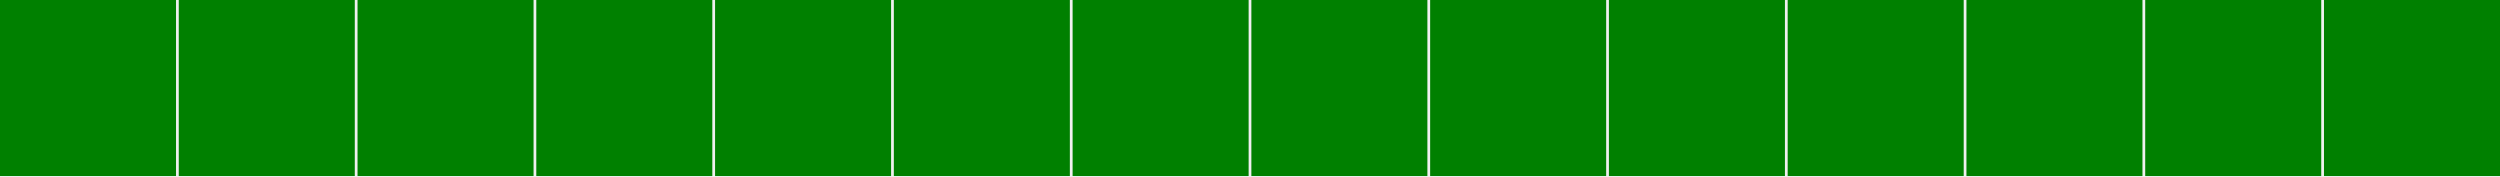
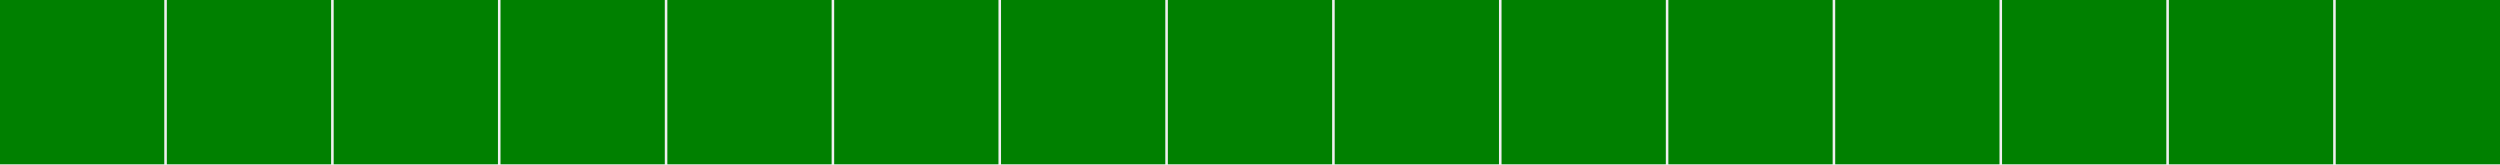
- <svg xmlns="http://www.w3.org/2000/svg" xmlns:xlink="http://www.w3.org/1999/xlink" width="909" height="64" viewBox="0 0 909 64" version="1.1" id="svg2115">
+ <svg xmlns="http://www.w3.org/2000/svg" xmlns:xlink="http://www.w3.org/1999/xlink" width="974" height="64" viewBox="0 0 974 64" version="1.1" id="svg2115">
  <defs id="defs2109">
    <linearGradient xlink:href="#linearGradient3" id="linearGradient4" x1="80" y1="1152" x2="144" y2="1152" gradientUnits="userSpaceOnUse" gradientTransform="translate(5.3776367e-5,-100.0001)" />
    <linearGradient id="linearGradient3">
      <stop style="stop-color:#000000;stop-opacity:0;" offset="0" id="stop3" />
      <stop style="stop-color:#000000;stop-opacity:0;" offset="0.859" id="stop5" />
      <stop style="stop-color:#000000;stop-opacity:1;" offset="1" id="stop4" />
    </linearGradient>
    <linearGradient xlink:href="#linearGradient3" id="linearGradient6" gradientUnits="userSpaceOnUse" gradientTransform="translate(940.0001,-1264)" x1="80" y1="1152" x2="144" y2="1152" />
    <mask maskUnits="userSpaceOnUse" id="mask7">
      <use x="0" y="0" xlink:href="#g6" id="use7" transform="translate(0,100)" />
    </mask>
-     <filter style="color-interpolation-filters:sRGB" id="filter7" x="-0.012" y="-0.012" width="1.024" height="1.024">
-       <feGaussianBlur stdDeviation="0.354" id="feGaussianBlur7" />
-     </filter>
-     <mask maskUnits="userSpaceOnUse" id="mask28">
-       <use x="0" y="0" xlink:href="#g6" id="use28" transform="translate(195,100)" style="display:inline" />
-     </mask>
-     <filter style="color-interpolation-filters:sRGB" id="filter28" x="-0.01" y="-0.014" width="1.02" height="1.027">
+     <filter style="color-interpolation-filters:sRGB" id="filter7" x="-0.024" y="-0.428" width="1.048" height="1.856">
+       <feGaussianBlur stdDeviation="0.357" id="feGaussianBlur7" />
+     </filter>
+     <filter style="color-interpolation-filters:sRGB" id="filter28" x="-0.009" y="-0.013" width="1.019" height="1.025">
      <feGaussianBlur stdDeviation="0.313" id="feGaussianBlur28" />
    </filter>
    <filter style="color-interpolation-filters:sRGB" id="filter41" x="-0.012" y="-0.012" width="1.024" height="1.024">
      <feGaussianBlur stdDeviation="0.255" id="feGaussianBlur41" />
    </filter>
    <mask maskUnits="userSpaceOnUse" id="mask41">
      <use x="0" y="0" xlink:href="#g6" id="use42" transform="matrix(0,0.9006663,-0.9006663,0,1191.306,1045.805)" style="stroke-width:1.11" />
    </mask>
    <radialGradient xlink:href="#helmet-6" id="radialGradient9820" gradientUnits="userSpaceOnUse" gradientTransform="matrix(0.5152545,0,0,0.738609,-146.1755,-119.6355)" cx="306.5" cy="32" fx="306.5" fy="32" r="21.662" spreadMethod="reflect" />
    <linearGradient id="helmet-6">
      <stop style="stop-color:#ffffff;stop-opacity:0.697;" offset="0" id="stop3774-7" />
      <stop style="stop-color:#ffffff;stop-opacity:0" offset="0.875" id="stop2332-5" />
      <stop style="stop-color:#ffffff;stop-opacity:0.7;" offset="1" id="stop3776-3" />
    </linearGradient>
    <radialGradient xlink:href="#bubble-shine" id="radialGradient9814" gradientUnits="userSpaceOnUse" gradientTransform="matrix(1.999999,0,0,2,-10.99997,-2168.724)" cx="3" cy="1036.362" fx="3" fy="1036.362" r="2.5" />
    <linearGradient id="bubble-shine">
      <stop style="stop-color:#ffffff;stop-opacity:1;" offset="0" id="stop5150-3-8-8" />
      <stop id="stop4541" offset="0.5" style="stop-color:#ffffff;stop-opacity:1" />
      <stop style="stop-color:#ffffff;stop-opacity:0" offset="1" id="stop5152-2-5-9" />
    </linearGradient>
    <mask maskUnits="userSpaceOnUse" id="mask1">
      <use x="0" y="0" xlink:href="#g6" id="use2" transform="matrix(0.5993484,-0.3460339,0.3460339,0.5993484,-423.3834,-691.6031)" style="stroke-width:1.445" />
    </mask>
    <filter style="color-interpolation-filters:sRGB" id="filter2" x="-0.01" y="-0.039" width="1.019" height="1.079">
      <feGaussianBlur stdDeviation="0.202" id="feGaussianBlur2" />
    </filter>
    <filter style="color-interpolation-filters:sRGB" id="filter14" x="-0.012" y="-0.012" width="1.023" height="1.025">
      <feGaussianBlur stdDeviation="0.284" id="feGaussianBlur14" />
    </filter>
    <mask maskUnits="userSpaceOnUse" id="mask17">
      <use x="0" y="0" xlink:href="#g6" id="use18" transform="translate(322.9922,95.8105)" />
    </mask>
    <filter style="color-interpolation-filters:sRGB" id="filter18" x="-0.011" y="-0.013" width="1.022" height="1.026">
      <feGaussianBlur stdDeviation="0.288" id="feGaussianBlur18" />
    </filter>
    <filter style="color-interpolation-filters:sRGB" id="filter30" x="-0.011" y="-0.013" width="1.022" height="1.026">
      <feGaussianBlur stdDeviation="0.3" id="feGaussianBlur30" />
    </filter>
    <mask maskUnits="userSpaceOnUse" id="mask34">
      <use x="0" y="0" xlink:href="#g6" id="use40" transform="rotate(90,192.0001,1232)" />
    </mask>
    <filter style="color-interpolation-filters:sRGB" id="filter40" x="-0.012" y="-0.012" width="1.024" height="1.025">
      <feGaussianBlur stdDeviation="0.294" id="feGaussianBlur40" />
    </filter>
    <mask maskUnits="userSpaceOnUse" id="mask40">
      <use x="0" y="0" xlink:href="#g6" id="use41" transform="translate(261.802,95.86904)" />
    </mask>
    <mask maskUnits="userSpaceOnUse" id="mask43">
      <use x="0" y="0" xlink:href="#g6" id="use43" transform="translate(390.0001,100)" />
    </mask>
    <mask maskUnits="userSpaceOnUse" id="mask47">
      <use x="0" y="0" xlink:href="#g6" id="use48" transform="rotate(90,263.2922,1298.206)" />
    </mask>
    <filter style="color-interpolation-filters:sRGB" id="filter48" x="-0.013" y="-0.011" width="1.026" height="1.022">
      <feGaussianBlur stdDeviation="0.275" id="feGaussianBlur48" />
    </filter>
    <mask maskUnits="userSpaceOnUse" id="mask49">
      <use x="0" y="0" xlink:href="#g6" id="use50" transform="rotate(90,387.0001,1427)" />
    </mask>
    <filter style="color-interpolation-filters:sRGB" id="filter50" x="-0.011" y="-0.014" width="1.021" height="1.028">
      <feGaussianBlur stdDeviation="0.28" id="feGaussianBlur50" />
    </filter>
    <filter style="color-interpolation-filters:sRGB" id="filter52" x="-0.048" y="-0.048" width="1.097" height="1.097">
      <feGaussianBlur stdDeviation="0.275" id="feGaussianBlur52" />
    </filter>
    <mask maskUnits="userSpaceOnUse" id="mask52">
      <use x="0" y="0" xlink:href="#g6" id="use53" transform="rotate(90,420.5001,1460.5)" />
    </mask>
    <mask maskUnits="userSpaceOnUse" id="mask55">
      <use x="0" y="0" xlink:href="#g6" id="use56" transform="rotate(90,458.2501,1498.25)" />
    </mask>
    <filter style="color-interpolation-filters:sRGB" id="filter56" x="-0.013" y="-0.011" width="1.065" height="1.023">
      <feGaussianBlur stdDeviation="0.263" id="feGaussianBlur56" />
    </filter>
    <mask maskUnits="userSpaceOnUse" id="mask57">
      <use x="0" y="0" xlink:href="#g6" id="use58" transform="rotate(90,484.5001,1524.5)" />
    </mask>
    <filter style="color-interpolation-filters:sRGB" id="filter58" x="-0.012" y="-0.012" width="1.024" height="1.024">
      <feGaussianBlur stdDeviation="0.25" id="feGaussianBlur58" />
    </filter>
+     <mask maskUnits="userSpaceOnUse" id="mask7-8">
+       <use x="0" y="0" xlink:href="#g6" id="use7-1" transform="translate(0,100)" />
+     </mask>
+     <filter style="color-interpolation-filters:sRGB" id="filter5" x="-0.042" y="-0.442" width="1.084" height="1.885">
+       <feGaussianBlur stdDeviation="0.357" id="feGaussianBlur5" />
+     </filter>
+     <mask maskUnits="userSpaceOnUse" id="mask13">
+       <use x="0" y="0" xlink:href="#g6" id="use14" transform="matrix(-1,0,0,1,354.0001,100)" />
+     </mask>
+     <mask maskUnits="userSpaceOnUse" id="mask15">
+       <use x="0" y="0" xlink:href="#g6" id="use15" transform="matrix(-1,0,0,1,419.0001,100)" style="display:inline" />
+     </mask>
  </defs>
  <g id="layer1" transform="translate(-80.00001,-1120)" style="display:inline">
    <rect style="color:#000000;overflow:visible;fill:#008000;fill-opacity:1;fill-rule:evenodd;stroke-width:2;stroke-linecap:round;paint-order:fill markers stroke" id="rect1" width="64" height="64" x="145" y="1120" />
    <rect style="color:#000000;overflow:visible;fill:#008000;fill-opacity:1;fill-rule:evenodd;stroke-width:2;stroke-linecap:round;paint-order:fill markers stroke" id="rect7" width="64" height="64" x="80" y="1120" />
-     <rect style="color:#000000;overflow:visible;fill:#008000;fill-opacity:1;fill-rule:evenodd;stroke-width:2;stroke-linecap:round;paint-order:fill markers stroke" id="rect8" width="64" height="64" x="210" y="1120" />
-     <rect style="color:#000000;overflow:visible;fill:#008000;fill-opacity:1;fill-rule:evenodd;stroke-width:2;stroke-linecap:round;paint-order:fill markers stroke" id="rect9" width="64" height="64" x="340" y="1120" />
-     <rect style="color:#000000;overflow:visible;fill:#008000;fill-opacity:1;fill-rule:evenodd;stroke-width:2;stroke-linecap:round;paint-order:fill markers stroke" id="rect10" width="64" height="64" x="275" y="1120" />
-     <rect style="color:#000000;overflow:visible;fill:#008000;fill-opacity:1;fill-rule:evenodd;stroke-width:2;stroke-linecap:round;paint-order:fill markers stroke" id="rect11" width="64" height="64" x="405" y="1120" />
-     <rect style="color:#000000;overflow:visible;fill:#008000;fill-opacity:1;fill-rule:evenodd;stroke-width:2;stroke-linecap:round;paint-order:fill markers stroke" id="rect12" width="64" height="64" x="535" y="1120" />
-     <rect style="color:#000000;overflow:visible;fill:#008000;fill-opacity:1;fill-rule:evenodd;stroke-width:2;stroke-linecap:round;paint-order:fill markers stroke" id="rect13" width="64" height="64" x="470" y="1120" />
-     <rect style="color:#000000;overflow:visible;fill:#008000;fill-opacity:1;fill-rule:evenodd;stroke-width:2;stroke-linecap:round;paint-order:fill markers stroke" id="rect14" width="64" height="64" x="600" y="1120" />
-     <rect style="color:#000000;overflow:visible;fill:#008000;fill-opacity:1;fill-rule:evenodd;stroke-width:2;stroke-linecap:round;paint-order:fill markers stroke" id="rect15" width="64" height="64" x="730" y="1120" />
-     <rect style="color:#000000;overflow:visible;fill:#008000;fill-opacity:1;fill-rule:evenodd;stroke-width:2;stroke-linecap:round;paint-order:fill markers stroke" id="rect16" width="64" height="64" x="665" y="1120" />
-     <rect style="color:#000000;overflow:visible;fill:#008000;fill-opacity:1;fill-rule:evenodd;stroke-width:2;stroke-linecap:round;paint-order:fill markers stroke" id="rect17" width="64" height="64" x="795" y="1120" />
-     <rect style="color:#000000;overflow:visible;fill:#008000;fill-opacity:1;fill-rule:evenodd;stroke-width:2;stroke-linecap:round;paint-order:fill markers stroke" id="rect18" width="64" height="64" x="860" y="1120" />
-     <rect style="color:#000000;overflow:visible;fill:#008000;fill-opacity:1;fill-rule:evenodd;stroke-width:2;stroke-linecap:round;paint-order:fill markers stroke" id="rect19" width="64" height="64" x="925" y="1120" />
+     <rect style="color:#000000;overflow:visible;fill:#008000;fill-opacity:1;fill-rule:evenodd;stroke-width:2;stroke-linecap:round;paint-order:fill markers stroke" id="rect8" width="64" height="64" x="275" y="1120" />
+     <rect style="color:#000000;overflow:visible;fill:#008000;fill-opacity:1;fill-rule:evenodd;stroke-width:2;stroke-linecap:round;paint-order:fill markers stroke" id="rect9" width="64" height="64" x="405" y="1120" />
+     <rect style="color:#000000;overflow:visible;fill:#008000;fill-opacity:1;fill-rule:evenodd;stroke-width:2;stroke-linecap:round;paint-order:fill markers stroke" id="rect10" width="64" height="64" x="340" y="1120" />
+     <rect style="color:#000000;overflow:visible;fill:#008000;fill-opacity:1;fill-rule:evenodd;stroke-width:2;stroke-linecap:round;paint-order:fill markers stroke" id="rect11" width="64" height="64" x="470" y="1120" />
+     <rect style="color:#000000;overflow:visible;fill:#008000;fill-opacity:1;fill-rule:evenodd;stroke-width:2;stroke-linecap:round;paint-order:fill markers stroke" id="rect12" width="64" height="64" x="600" y="1120" />
+     <rect style="color:#000000;overflow:visible;fill:#008000;fill-opacity:1;fill-rule:evenodd;stroke-width:2;stroke-linecap:round;paint-order:fill markers stroke" id="rect13" width="64" height="64" x="535" y="1120" />
+     <rect style="color:#000000;overflow:visible;fill:#008000;fill-opacity:1;fill-rule:evenodd;stroke-width:2;stroke-linecap:round;paint-order:fill markers stroke" id="rect14" width="64" height="64" x="665" y="1120" />
+     <rect style="color:#000000;overflow:visible;fill:#008000;fill-opacity:1;fill-rule:evenodd;stroke-width:2;stroke-linecap:round;paint-order:fill markers stroke" id="rect15" width="64" height="64" x="795" y="1120" />
+     <rect style="color:#000000;overflow:visible;fill:#008000;fill-opacity:1;fill-rule:evenodd;stroke-width:2;stroke-linecap:round;paint-order:fill markers stroke" id="rect16" width="64" height="64" x="730" y="1120" />
+     <rect style="color:#000000;overflow:visible;fill:#008000;fill-opacity:1;fill-rule:evenodd;stroke-width:2;stroke-linecap:round;paint-order:fill markers stroke" id="rect17" width="64" height="64" x="860" y="1120" />
+     <rect style="color:#000000;overflow:visible;fill:#008000;fill-opacity:1;fill-rule:evenodd;stroke-width:2;stroke-linecap:round;paint-order:fill markers stroke" id="rect18" width="64" height="64" x="925" y="1120" />
+     <rect style="color:#000000;overflow:visible;fill:#008000;fill-opacity:1;fill-rule:evenodd;stroke-width:2;stroke-linecap:round;paint-order:fill markers stroke" id="rect19" width="64" height="64" x="990" y="1120" />
+     <rect style="color:#000000;overflow:visible;fill:#008000;fill-opacity:1;fill-rule:evenodd;stroke-width:2;stroke-linecap:round;paint-order:fill markers stroke" id="rect2" width="64" height="64" x="210" y="1120" />
  </g>
  <g id="layer2" transform="translate(-80.00001,-1120)" style="display:inline">
-     <g id="g24" mask="url(#mask28)" style="opacity:0.5;filter:url(#filter28)">
-       <path id="rect20" style="color:#000000;overflow:visible;opacity:1;fill:#ffffff;fill-opacity:1;fill-rule:evenodd;stroke:none;stroke-width:4;stroke-linecap:round;stroke-dasharray:none;paint-order:fill markers stroke" d="m 285,1125 -6e-5,45 h -5 v 5 h 5 v 5 h 5 l -6e-5,-5 h 65 v -5 h -65 l 6e-5,-45 z" />
+     <g id="g24" mask="url(#mask15)" style="opacity:0.5;filter:url(#filter28)" transform="translate(64.99995)">
+       <path id="rect20" style="color:#000000;overflow:visible;opacity:1;fill:#ffffff;fill-opacity:1;fill-rule:evenodd;stroke:none;stroke-width:4;stroke-linecap:round;stroke-dasharray:none;paint-order:fill markers stroke" d="m 285,1125 -6e-5,45 h -10 v 5 h 10 l 0,9 h 5 l -6e-5,-9 h 65 v -5 h -65 l 6e-5,-45 z" />
      <rect style="color:#000000;overflow:visible;opacity:1;fill:#ffffff;fill-opacity:1;fill-rule:evenodd;stroke:none;stroke-width:4;stroke-linecap:round;stroke-dasharray:none;paint-order:fill markers stroke" id="rect21" width="10" height="25" x="295" y="1140" />
      <rect style="color:#000000;overflow:visible;opacity:1;fill:#ffffff;fill-opacity:1;fill-rule:evenodd;stroke:none;stroke-width:4;stroke-linecap:round;stroke-dasharray:none;paint-order:fill markers stroke" id="rect22" width="10" height="40" x="310" y="1125" />
      <rect style="color:#000000;overflow:visible;opacity:1;fill:#ffffff;fill-opacity:1;fill-rule:evenodd;stroke:none;stroke-width:4;stroke-linecap:round;stroke-dasharray:none;paint-order:fill markers stroke" id="rect23" width="10" height="30" x="325" y="1135" />
    </g>
    <g id="g6" style="display:inline">
      <rect style="color:#000000;overflow:visible;fill:#ffffff;fill-opacity:1;fill-rule:evenodd;stroke:none;stroke-width:4;stroke-linecap:round;stroke-dasharray:none;paint-order:fill markers stroke" id="rect5" width="64" height="64" x="80" y="1020" />
      <rect style="color:#000000;overflow:visible;fill:url(#linearGradient4);fill-rule:evenodd;stroke:none;stroke-width:4;stroke-linecap:round;stroke-dasharray:none;paint-order:fill markers stroke" id="rect3" width="64" height="64" x="80" y="1020" />
      <rect style="color:#000000;overflow:visible;fill:url(#linearGradient6);fill-rule:evenodd;stroke:none;stroke-width:4;stroke-linecap:round;stroke-dasharray:none;paint-order:fill markers stroke" id="rect6" width="64" height="64" x="1020" y="-144" transform="rotate(90)" />
    </g>
    <g id="g3" mask="url(#mask7)" style="opacity:0.5;mix-blend-mode:normal;filter:url(#filter7)" transform="translate(64.99995)">
      <path id="path1" style="color:#000000;overflow:visible;fill:#ffffff;fill-opacity:1;fill-rule:evenodd;stroke-width:2;stroke-linecap:round;paint-order:fill markers stroke" d="m 85,1125 3.12,21.839 c 0.325,-0.064 0.647,-0.125 0.983,-0.199 4.287,-0.937 9.31,-2.706 12.207,-5.421 2.829,-2.651 4.602,-7.609 5.484,-11.928 0.08,-0.393 0.147,-0.77 0.214,-1.148 z m 4.439,25.652 45.059,45.059 21.213,-21.213 -44.905,-44.905 c -0.033,0.168 -0.058,0.328 -0.092,0.498 -0.96,4.7 -2.723,10.349 -6.668,14.046 -3.877,3.632 -9.461,5.399 -14.087,6.411 -0.178,0.039 -0.344,0.069 -0.519,0.105 z" />
    </g>
-     <g id="g39" transform="matrix(1.110289,0,0,1.110289,-28.69368,-121.1458)" style="opacity:0.5;stroke-width:0.901;filter:url(#filter41)" mask="url(#mask41)">
+     <g id="g39" transform="matrix(1.110289,0,0,1.110289,36.30627,-121.1458)" style="opacity:0.5;stroke-width:0.901;filter:url(#filter41)" mask="url(#mask41)">
      <path id="path28" style="color:#000000;font-variation-settings:normal;overflow:visible;opacity:1;vector-effect:none;fill:#ffffff;fill-opacity:1;fill-rule:evenodd;stroke:none;stroke-width:1.801;stroke-linecap:round;stroke-linejoin:miter;stroke-miterlimit:4;stroke-dasharray:none;stroke-dashoffset:0;stroke-opacity:1;-inkscape-stroke:none;paint-order:fill markers stroke" d="m 240,1130 c -11.046,0 -20,8.954 -20,20 0,11.046 8.954,20 20,20 11.046,0 20,-8.954 20,-20 0,-11.046 -8.954,-20 -20,-20 z m 0,15 c 2.761,0 5,2.239 5,5 0,2.761 -2.239,5 -5,5 -2.761,0 -5,-2.239 -5,-5 0,-2.761 2.239,-5 5,-5 z" />
      <path style="color:#000000;font-variation-settings:normal;overflow:visible;opacity:1;vector-effect:none;fill:#ffffff;fill-opacity:1;fill-rule:evenodd;stroke:none;stroke-width:1.801;stroke-linecap:round;stroke-linejoin:miter;stroke-miterlimit:4;stroke-dasharray:none;stroke-dashoffset:0;stroke-opacity:1;-inkscape-stroke:none;paint-order:fill markers stroke" d="m 232,1134 3,-10 h 10 l 2.99,9.84 z" id="path29" />
      <use x="0" y="0" xlink:href="#path29" id="use35" transform="rotate(60,240.0001,1150)" style="stroke-width:0.901" />
      <use x="0" y="0" xlink:href="#path29" id="use36" transform="rotate(120,240.0001,1150)" style="stroke-width:0.901" />
      <use x="0" y="0" xlink:href="#path29" id="use37" transform="rotate(180,240.0001,1150)" style="stroke-width:0.901" />
      <use x="0" y="0" xlink:href="#path29" id="use38" transform="rotate(-120,240.0001,1150)" style="stroke-width:0.901" />
      <use x="0" y="0" xlink:href="#path29" id="use39" transform="rotate(-60,240.0001,1150)" style="stroke-width:0.901" />
    </g>
    <g id="g9951" transform="matrix(-0.7224724,1.251359,-1.251359,-0.7224724,-7.326437,1070.14)" style="display:inline;opacity:0.5;stroke-width:0.692;filter:url(#filter2)" mask="url(#mask1)">
      <path id="use9748" style="display:inline;fill:#ffffff;fill-opacity:1;stroke:none;stroke-width:0.346" d="m 24.836,-110.005 c -1.66,0.037 -2.318,2.87 -2.718,4.531 l -0.118,-0.026 -0.5,1 c -0.311,0.064 -0.463,0.24 -0.5,0.5 v 2.71 a 2.75,5.5 0 0 0 -0.75,-0.21 2.75,5.5 0 0 0 -0.123,0.016 7.25,9.5 0 0 0 -1.981,-2.525 c 0.584,-2.88 -3.341,-4.027 -6.031,-4.053 -0.406,-0.004 -0.784,0.017 -1.114,0.062 0.781,1.063 2.056,1.772 2.25,2.595 a 7.25,9.5 0 0 0 -5.828,6.263 c -1.363,-1.242 -2.864,-0.837 -3.922,-0.357 1.063,0.443 2.328,1.352 3.292,2.266 l -3.292,1.234 3.292,1.235 c -0.964,0.914 -2.229,1.821 -3.292,2.265 1.057,0.48 2.559,0.885 3.922,-0.357 a 7.25,9.5 0 0 0 5.828,6.263 c -0.194,0.823 -1.469,1.532 -2.25,2.595 2.52,0.344 7.834,-0.679 7.142,-4.006 a 7.25,9.5 0 0 0 1.977,-2.512 2.75,5.5 0 0 0 0.132,0.018 2.75,5.5 0 0 0 0.75,-0.213 v 2.713 c 0.037,0.26 0.189,0.436 0.5,0.5 l 0.5,1 0.118,-0.026 c 0.413,1.715 1.101,4.679 2.882,4.526 2.277,-0.195 -0.5,-2.983 0,-3 1.024,-0.035 0.927,1.5 2,1.5 0.47,0 -0.242,-3.306 -0.878,-3.916 l 0.378,-0.084 v -1 c 0,0 -1,-2.5 -1,-3.5 2.935,0.298 3.778,2.09 4.5,2 0.722,-0.09 1.5,0 2,0 0.5,0 0.5,-1 0.5,-1 1.001,1.276 2.553,0.99 4,1 0.386,0.469 0.805,0.898 1.5,1 h 1.5 c 0.5,-1 0.492,-2.103 0.5,-3 0.014,-1.49 -0.449,-2.672 -1,-3.5 h -1 c -1.301,0.33 -2.641,0.464 -4,0.5 v -2 c 1.359,0.036 2.699,0.17 4,0.5 h 1 c 0.544,-0.818 1.007,-2.037 1,-3.5 -0.005,-0.913 0,-2 -0.5,-3 h -1.5 c -0.695,0.102 -1.114,0.531 -1.5,1 -1.447,0.01 -2.999,-0.276 -4,1 0,0 0,-1 -0.5,-1 -0.5,0 -1.278,0.09 -2,0 -0.722,-0.09 -1.565,1.702 -4.5,2 0,-1 1,-3.5 1,-3.5 v -1 l -0.378,-0.084 c 0.636,-0.61 1.348,-3.916 0.878,-3.916 -1.073,0 -0.976,1.535 -2,1.5 -0.5,-0.017 2.277,-2.805 0,-3 -0.056,-0.005 -0.111,-0.006 -0.164,-0.005 z" />
      <path id="path9752" style="display:inline;fill:#ffffff;fill-opacity:1;stroke:none;stroke-width:0.346" d="m -0.5,-98 v 1 H -5 a 1,1 0 0 0 -1,1 1,1 0 0 0 1,1 h 4.5 v 1 H 1 v -4 z" />
      <ellipse style="display:inline;fill:none;stroke:url(#radialGradient9820);stroke-width:1.384;stroke-miterlimit:4;stroke-dasharray:none;stroke-opacity:1" id="ellipse9774" cx="11.75" cy="-96" rx="10.25" ry="15" />
      <ellipse style="display:inline;opacity:0.75;fill:url(#radialGradient9814);fill-opacity:1;stroke:none;stroke-width:0.692" id="ellipse9780" cx="-5" cy="-96" rx="5" ry="5" />
    </g>
-     <g id="g12" transform="translate(193.198,4.130964)" mask="url(#mask40)" style="opacity:0.5;filter:url(#filter14)">
+     <g id="g12" transform="translate(258.1979,4.130964)" mask="url(#mask40)" style="opacity:0.5;filter:url(#filter14)">
      <circle style="color:#000000;display:inline;overflow:visible;opacity:1;fill:#fdfffd;fill-opacity:1;fill-rule:evenodd;stroke:none;stroke-width:2;stroke-linecap:round;stroke-opacity:1;-inkscape-stroke:none;paint-order:fill markers stroke" id="path3" cx="345" cy="1145" r="3" />
      <use x="0" y="0" xlink:href="#path3" id="use3" transform="translate(6.37966,5.068025)" />
      <use x="0" y="0" xlink:href="#use3" id="use4" transform="translate(9.021515,14.57835)" />
      <use x="0" y="0" xlink:href="#use4" id="use5" transform="translate(3.598832,9.353632)" />
      <use x="0" y="0" xlink:href="#use5" id="use6" transform="translate(5.066136,-10.1267)" />
      <use x="0" y="0" xlink:href="#use6" id="use8" transform="translate(7.933857,-18.8733)" />
      <use x="0" y="0" xlink:href="#use8" id="use9" transform="translate(4.723765,-6.224413)" />
      <use x="0" y="0" xlink:href="#use9" id="use10" transform="matrix(2.877383,0,0,2.877383,-706.2756,-2146.129)" style="stroke-width:0.348" />
      <use x="0" y="0" xlink:href="#use5" id="use11" transform="translate(8.229117,-19.99701)" />
      <use x="0" y="0" xlink:href="#path3" id="use12" transform="translate(11.22507,12.51256)" />
    </g>
-     <g id="g17" transform="translate(197.0079,4.189502)" mask="url(#mask17)" style="opacity:0.5;filter:url(#filter18)">
+     <g id="g17" transform="translate(262.0078,4.189502)" mask="url(#mask17)" style="opacity:0.5;filter:url(#filter18)">
      <path style="color:#000000;fill:#ffffff;fill-rule:evenodd;stroke-linecap:round;stroke-linejoin:round;-inkscape-stroke:none;paint-order:fill markers stroke" d="m 448.182,1135.203 -25.189,10.607 a 2,2 0 0 0 -1.195,2.176 l 3.352,19.93 a 2,2 0 0 0 1.455,1.6 l 25.072,6.723 a 2,2 0 0 0 1.916,-0.504 l 17.807,-17.434 a 2,2 0 0 0 -0.027,-2.885 l -21.041,-19.826 a 2,2 0 0 0 -2.148,-0.387 z m 0.352,4.191 18.58,17.504 -15.504,15.18 -22.729,-6.092 -2.877,-17.104 z" id="path14" />
      <path style="color:#000000;fill:#ffffff;fill-rule:evenodd;stroke-linecap:round;stroke-linejoin:round;-inkscape-stroke:none;paint-order:fill markers stroke" d="m 428.895,1123.756 a 2,2 0 0 0 -2.143,0.141 l -16.205,11.857 a 2,2 0 0 0 -0.119,3.135 l 12.043,10.285 a 2,2 0 0 0 2.818,-0.221 2,2 0 0 0 -0.221,-2.82 l -10.121,-8.643 13.139,-9.615 19.91,10.924 a 2,2 0 0 0 2.715,-0.791 2,2 0 0 0 -0.791,-2.717 z" id="path15" />
      <path style="color:#000000;fill:#ffffff;fill-rule:evenodd;stroke-linecap:round;stroke-linejoin:round;-inkscape-stroke:none;paint-order:fill markers stroke" d="m 445.264,1150.293 a 2,2 0 0 0 -1.748,0.371 l -9.762,7.771 a 2,2 0 0 0 0.613,3.461 l 15,5 a 2,2 0 0 0 2.482,-2.656 l -5.238,-12.771 a 2,2 0 0 0 -1.348,-1.176 z m -1.342,5.16 2.572,6.271 -7.365,-2.455 z" id="path16" />
    </g>
-     <g id="g28" transform="translate(195)" mask="url(#mask43)" style="opacity:0.5;filter:url(#filter30)">
+     <g id="g28" transform="translate(260)" mask="url(#mask43)" style="opacity:0.5;filter:url(#filter30)">
      <rect style="color:#000000;overflow:visible;opacity:1;fill:#ffffff;fill-opacity:1;fill-rule:evenodd;stroke:none;stroke-width:4;stroke-linecap:round;stroke-linejoin:round;stroke-dasharray:none;stroke-opacity:1;paint-order:fill markers stroke" id="rect24" width="15" height="10" x="475" y="1170" />
      <rect style="color:#000000;overflow:visible;opacity:1;fill:#ffffff;fill-opacity:1;fill-rule:evenodd;stroke:none;stroke-width:4;stroke-linecap:round;stroke-linejoin:round;stroke-dasharray:none;stroke-opacity:1;paint-order:fill markers stroke" id="rect25" width="15" height="10" x="500" y="1170" />
      <rect style="color:#000000;overflow:visible;opacity:1;fill:#ffffff;fill-opacity:1;fill-rule:evenodd;stroke:none;stroke-width:4;stroke-linecap:round;stroke-linejoin:round;stroke-dasharray:none;stroke-opacity:1;paint-order:fill markers stroke" id="rect26" width="15" height="10" x="525" y="1170" />
      <rect style="color:#000000;overflow:visible;opacity:1;fill:#ffffff;fill-opacity:1;fill-rule:evenodd;stroke:none;stroke-width:4;stroke-linecap:round;stroke-linejoin:round;stroke-dasharray:none;stroke-opacity:1;paint-order:fill markers stroke" id="rect27" width="65" height="10" x="475" y="1125" />
      <rect style="color:#000000;overflow:visible;opacity:1;fill:#ffffff;fill-opacity:1;fill-rule:evenodd;stroke:none;stroke-width:4;stroke-linecap:round;stroke-linejoin:round;stroke-dasharray:none;stroke-opacity:1;paint-order:fill markers stroke" id="rect28" width="5" height="10" x="475" y="1145" />
    </g>
-     <g id="g33" mask="url(#mask34)" style="opacity:0.5;filter:url(#filter40)" transform="translate(64.9999)">
+     <g id="g33" mask="url(#mask34)" style="opacity:0.5;filter:url(#filter40)" transform="translate(129.9999)">
      <circle style="color:#000000;overflow:visible;opacity:1;fill:#ffffff;fill-opacity:1;fill-rule:evenodd;stroke:none;stroke-width:4;stroke-linecap:round;stroke-linejoin:round;stroke-dasharray:none;stroke-opacity:1;paint-order:fill markers stroke" id="path30" cx="340" cy="1175" r="5" />
      <use x="0" y="0" xlink:href="#path30" id="use31" transform="translate(23.23879,-9.508047)" />
      <use x="0" y="0" xlink:href="#path30" id="use32" transform="translate(35.00001,-15)" />
      <path id="path32" style="color:#000000;overflow:visible;opacity:1;fill:#ffffff;fill-opacity:1;fill-rule:evenodd;stroke:none;stroke-width:4;stroke-linecap:round;stroke-linejoin:round;stroke-dasharray:none;stroke-opacity:1;paint-order:fill markers stroke" d="m 385,1122.5 a 10,10 0 0 0 -10,10 10,10 0 0 0 0.467,2.986 h -0.01 l 0.078,0.18 a 10,10 0 0 0 0.656,1.514 l 8.809,20.32 8.705,-20.129 a 10,10 0 0 0 0.893,-2.068 10,10 0 0 0 0.002,0 10,10 0 0 0 0.4,-2.801 10,10 0 0 0 -10,-10 z m 0,7 a 3,3 0 0 1 3,3 3,3 0 0 1 -3,3 3,3 0 0 1 -3,-3 3,3 0 0 1 3,-3 z" />
      <use x="0" y="0" xlink:href="#path30" id="use33" transform="translate(11.31773,-4.700566)" />
    </g>
-     <g id="g47" transform="translate(-7.498243,5.08588)" mask="url(#mask47)" style="opacity:0.5;filter:url(#filter48)">
+     <g id="g47" transform="translate(57.5017,5.08588)" mask="url(#mask47)" style="opacity:0.5;filter:url(#filter48)">
      <path id="path43" style="color:#000000;overflow:visible;opacity:1;fill:#ffffff;fill-opacity:1;fill-rule:evenodd;stroke:none;stroke-width:4;stroke-linecap:round;stroke-linejoin:round;stroke-dasharray:none;stroke-opacity:1;paint-order:fill markers stroke" d="m 500,1130 a 25,25 0 0 0 -25,25 25,25 0 0 0 25,25 25,25 0 0 0 25,-25 25,25 0 0 0 -25,-25 z m 0,5 a 20,20 0 0 1 20,20 20,20 0 0 1 -20,20 20,20 0 0 1 -20,-20 20,20 0 0 1 20,-20 z" />
      <circle style="color:#000000;overflow:visible;opacity:1;fill:#ffffff;fill-opacity:1;fill-rule:evenodd;stroke:none;stroke-width:4;stroke-linecap:round;stroke-linejoin:round;stroke-dasharray:none;stroke-opacity:1;paint-order:fill markers stroke" id="path44" cx="500" cy="1155" r="5" />
      <path style="color:#000000;overflow:visible;opacity:1;fill:#ffffff;fill-opacity:1;fill-rule:evenodd;stroke:none;stroke-width:4;stroke-linecap:round;stroke-linejoin:round;stroke-dasharray:none;stroke-opacity:1;paint-order:fill markers stroke" d="m 497.879,1152.879 14.849,-10.607 -10.607,14.849 z" id="path45" />
      <path style="color:#000000;overflow:visible;opacity:1;fill:#ffffff;fill-opacity:1;fill-rule:evenodd;stroke:none;stroke-width:4;stroke-linecap:round;stroke-linejoin:round;stroke-dasharray:none;stroke-opacity:1;paint-order:fill markers stroke" d="m 497,1134 v -14 h 5 v 14 z" id="path46" />
      <path style="color:#000000;overflow:visible;opacity:1;fill:#ffffff;fill-opacity:1;fill-rule:evenodd;stroke:none;stroke-width:4;stroke-linecap:round;stroke-linejoin:round;stroke-dasharray:none;stroke-opacity:1;paint-order:fill markers stroke" d="m 490,1120 v 5 h 20 v -5 z" id="path47" />
    </g>
-     <path id="path1919" style="color:#000000;font-variation-settings:normal;display:inline;overflow:visible;opacity:0.5;vector-effect:none;fill:#ffffff;fill-opacity:1;fill-rule:evenodd;stroke:none;stroke-width:2;stroke-linecap:butt;stroke-linejoin:miter;stroke-miterlimit:4;stroke-dasharray:none;stroke-dashoffset:0;stroke-opacity:1;-inkscape-stroke:none;filter:url(#filter50);stop-color:#000000" d="m 743.957,1127 c -14.252,0.244 -19.957,31.672 -19.957,43.125 0,4.115 2.967,5.75 5.75,5.75 8.625,0 11.5,-20.127 17.25,-20.125 6.04,0 12.82,0 17.25,0 5.75,0 8.625,20.125 17.25,20.125 2.783,0 5.75,-1.635 5.75,-5.75 0,-11.499 -5.75,-43.127 -20.125,-43.125 z m 26.044,5.75 a 2.875,2.875 0 0 1 2.875,2.875 2.875,2.875 0 0 1 -2.875,2.875 2.875,2.875 0 0 1 -2.875,-2.875 2.875,2.875 0 0 1 2.875,-2.875 z m -28.896,2.881 c 0.049,0 0.096,0 0.146,0 3.175,0 5.75,2.569 5.75,5.744 0,3.175 -2.575,5.75 -5.75,5.75 -3.175,0 -5.744,-2.575 -5.744,-5.75 0,-3.125 2.492,-5.666 5.598,-5.744 z m 23.146,2.869 a 2.875,2.875 0 0 1 2.875,2.875 2.875,2.875 0 0 1 -2.875,2.875 2.875,2.875 0 0 1 -2.875,-2.875 2.875,2.875 0 0 1 2.875,-2.875 z m 11.5,0 a 2.875,2.875 0 0 1 2.875,2.875 2.875,2.875 0 0 1 -2.875,2.875 2.875,2.875 0 0 1 -2.875,-2.875 2.875,2.875 0 0 1 2.875,-2.875 z m -5.75,5.75 a 2.875,2.875 0 0 1 2.875,2.875 2.875,2.875 0 0 1 -2.875,2.875 2.875,2.875 0 0 1 -2.875,-2.875 2.875,2.875 0 0 1 2.875,-2.875 z" mask="url(#mask49)" />
-     <g id="g51" transform="translate(-1.999981)" mask="url(#mask52)" style="opacity:0.5;filter:url(#filter52)">
+     <path id="path1919" style="color:#000000;font-variation-settings:normal;display:inline;overflow:visible;opacity:0.5;vector-effect:none;fill:#ffffff;fill-opacity:1;fill-rule:evenodd;stroke:none;stroke-width:2;stroke-linecap:butt;stroke-linejoin:miter;stroke-miterlimit:4;stroke-dasharray:none;stroke-dashoffset:0;stroke-opacity:1;-inkscape-stroke:none;filter:url(#filter50);stop-color:#000000" d="m 743.957,1127 c -14.252,0.244 -19.957,31.672 -19.957,43.125 0,4.115 2.967,5.75 5.75,5.75 8.625,0 11.5,-20.127 17.25,-20.125 6.04,0 12.82,0 17.25,0 5.75,0 8.625,20.125 17.25,20.125 2.783,0 5.75,-1.635 5.75,-5.75 0,-11.499 -5.75,-43.127 -20.125,-43.125 z m 26.044,5.75 a 2.875,2.875 0 0 1 2.875,2.875 2.875,2.875 0 0 1 -2.875,2.875 2.875,2.875 0 0 1 -2.875,-2.875 2.875,2.875 0 0 1 2.875,-2.875 z m -28.896,2.881 c 0.049,0 0.096,0 0.146,0 3.175,0 5.75,2.569 5.75,5.744 0,3.175 -2.575,5.75 -5.75,5.75 -3.175,0 -5.744,-2.575 -5.744,-5.75 0,-3.125 2.492,-5.666 5.598,-5.744 z m 23.146,2.869 a 2.875,2.875 0 0 1 2.875,2.875 2.875,2.875 0 0 1 -2.875,2.875 2.875,2.875 0 0 1 -2.875,-2.875 2.875,2.875 0 0 1 2.875,-2.875 z m 11.5,0 a 2.875,2.875 0 0 1 2.875,2.875 2.875,2.875 0 0 1 -2.875,2.875 2.875,2.875 0 0 1 -2.875,-2.875 2.875,2.875 0 0 1 2.875,-2.875 z m -5.75,5.75 a 2.875,2.875 0 0 1 2.875,2.875 2.875,2.875 0 0 1 -2.875,2.875 2.875,2.875 0 0 1 -2.875,-2.875 2.875,2.875 0 0 1 2.875,-2.875 z" mask="url(#mask49)" transform="translate(64.99995)" />
+     <g id="g51" transform="translate(62.99997)" mask="url(#mask52)" style="opacity:0.5;filter:url(#filter52)">
      <rect style="color:#000000;overflow:visible;opacity:1;fill:none;fill-opacity:1;fill-rule:evenodd;stroke:#ffffff;stroke-width:4;stroke-linecap:round;stroke-linejoin:round;stroke-dasharray:none;stroke-opacity:1;paint-order:fill markers stroke" id="rect50" width="55" height="55" x="800" y="1125" />
      <path style="color:#000000;overflow:visible;opacity:1;fill:none;fill-opacity:1;fill-rule:evenodd;stroke:#ffffff;stroke-width:4;stroke-linecap:round;stroke-linejoin:round;stroke-dasharray:none;stroke-opacity:1;paint-order:fill markers stroke" d="m 800,1160 22.514,-9.577 19.554,12.913 12.932,-3.336" id="path50" />
      <circle style="color:#000000;overflow:visible;opacity:1;fill:none;fill-opacity:1;fill-rule:evenodd;stroke:#ffffff;stroke-width:4;stroke-linecap:round;stroke-linejoin:round;stroke-dasharray:none;stroke-opacity:1;paint-order:fill markers stroke" id="path51" cx="837" cy="1138" r="7" />
    </g>
-     <g id="g55" transform="translate(-12.49998)" mask="url(#mask55)" style="opacity:0.5;filter:url(#filter56)">
+     <g id="g55" transform="translate(52.49997)" mask="url(#mask55)" style="opacity:0.5;filter:url(#filter56)">
      <rect style="color:#000000;overflow:visible;opacity:1;fill:#ffffff;fill-opacity:1;fill-rule:evenodd;stroke:none;stroke-width:4;stroke-linecap:round;stroke-linejoin:round;stroke-dasharray:none;stroke-opacity:1;paint-order:fill markers stroke" id="rect53" width="15" height="25" x="870" y="1140" />
      <path style="color:#000000;overflow:visible;opacity:1;fill:#ffffff;fill-opacity:1;fill-rule:evenodd;stroke:none;stroke-width:4;stroke-linecap:round;stroke-linejoin:round;stroke-dasharray:none;stroke-opacity:1;paint-order:fill markers stroke" d="m 880,1145 20,-20 v 55 l -20,-20 z" id="path53" />
      <path style="color:#000000;overflow:visible;opacity:1;fill:none;fill-opacity:1;fill-rule:evenodd;stroke:#ffffff;stroke-width:4;stroke-linecap:round;stroke-linejoin:round;stroke-dasharray:none;stroke-opacity:1;paint-order:fill markers stroke" d="m 905,1140 15,-10" id="path54" />
      <use x="0" y="0" xlink:href="#path54" id="use54" transform="matrix(1,0,0,-1,0,2305)" />
      <path style="color:#000000;overflow:visible;opacity:1;fill:none;fill-opacity:1;fill-rule:evenodd;stroke:#ffffff;stroke-width:4;stroke-linecap:round;stroke-linejoin:round;stroke-dasharray:none;stroke-opacity:1;paint-order:fill markers stroke" d="m 904.983,1152.526 h 15" id="path55" />
    </g>
-     <path id="rect56" style="color:#000000;overflow:visible;opacity:0.5;fill:#ffffff;fill-opacity:1;fill-rule:evenodd;stroke:none;stroke-width:4;stroke-linecap:round;stroke-linejoin:round;stroke-dasharray:none;stroke-opacity:1;paint-order:fill markers stroke;filter:url(#filter58)" d="m 939,1127 c -8.31,0 -15,6.69 -15,15 v 20 c 0,8.31 6.69,15 15,15 h 20 c 8.31,0 15,-6.69 15,-15 v -20 c 0,-8.31 -6.69,-15 -15,-15 z m -5,20 a 5,5 0 0 1 5,5 5,5 0 0 1 -5,5 5,5 0 0 1 -5,-5 5,5 0 0 1 5,-5 z m 15,0 a 5,5 0 0 1 5,5 5,5 0 0 1 -5,5 5,5 0 0 1 -5,-5 5,5 0 0 1 5,-5 z m 15,0 a 5,5 0 0 1 5,5 5,5 0 0 1 -5,5 5,5 0 0 1 -5,-5 5,5 0 0 1 5,-5 z" mask="url(#mask57)" />
+     <path id="rect56" style="color:#000000;overflow:visible;opacity:0.5;fill:#ffffff;fill-opacity:1;fill-rule:evenodd;stroke:none;stroke-width:4;stroke-linecap:round;stroke-linejoin:round;stroke-dasharray:none;stroke-opacity:1;paint-order:fill markers stroke;filter:url(#filter58)" d="m 939,1127 c -8.31,0 -15,6.69 -15,15 v 20 c 0,8.31 6.69,15 15,15 h 20 c 8.31,0 15,-6.69 15,-15 v -20 c 0,-8.31 -6.69,-15 -15,-15 z m -5,20 a 5,5 0 0 1 5,5 5,5 0 0 1 -5,5 5,5 0 0 1 -5,-5 5,5 0 0 1 5,-5 z m 15,0 a 5,5 0 0 1 5,5 5,5 0 0 1 -5,5 5,5 0 0 1 -5,-5 5,5 0 0 1 5,-5 z m 15,0 a 5,5 0 0 1 5,5 5,5 0 0 1 -5,5 5,5 0 0 1 -5,-5 5,5 0 0 1 5,-5 z" mask="url(#mask57)" transform="translate(64.99995)" />
+     <g id="g5" style="font-variation-settings:normal;opacity:0.5;mix-blend-mode:normal;vector-effect:none;fill:#ffffff;fill-opacity:1;stroke-width:2;stroke-linecap:round;stroke-linejoin:miter;stroke-miterlimit:4;stroke-dasharray:none;stroke-dashoffset:0;stroke-opacity:1;-inkscape-stroke:none;paint-order:fill markers stroke;filter:url(#filter5);stop-color:#000000;stop-opacity:1" mask="url(#mask13)">
+       <path id="path2" style="color:#000000;font-variation-settings:normal;overflow:visible;vector-effect:none;fill:#ffffff;fill-opacity:1;fill-rule:evenodd;stroke-width:2;stroke-linecap:round;stroke-linejoin:miter;stroke-miterlimit:4;stroke-dasharray:none;stroke-dashoffset:0;stroke-opacity:1;-inkscape-stroke:none;paint-order:fill markers stroke;filter:url(#filter7);stop-color:#000000;stop-opacity:1" d="m 225,1125 c -5.012,0.063 -10,5 -10,10 v 49 h 47 v -42 c 0,-1 -0.964,-1.987 -2,-2 h -35 c -3,0 -5,-2 -5,-5 0,-3 2,-5 5,-5 h 35 c 2,0 2,-5 0,-5 z m 14.271,19.943 c 4.922,0 8.13,2.078 9.625,6.234 0.109,0.231 0.195,0.838 0.256,1.822 0,1.908 -1.646,4.765 -4.939,8.568 -1.458,1.908 -2.614,2.861 -3.465,2.861 h -0.346 c -0.753,-0.194 -1.131,-0.541 -1.131,-1.039 v -0.602 c 0,-0.814 1.07,-2.406 3.209,-4.775 1.045,-1.592 1.568,-2.801 1.568,-3.627 0,-2.37 -1.416,-3.732 -4.248,-4.084 h -0.182 c -2.297,0 -4.083,1.531 -5.359,4.594 -0.523,0.413 -1.077,0.619 -1.66,0.619 -1.556,0 -2.449,-0.93 -2.68,-2.789 v -0.418 c 0,-2.868 1.617,-5.092 4.85,-6.672 1.082,-0.352 2.582,-0.584 4.502,-0.693 z m 1.514,21.438 c 1.179,0 1.981,0.706 2.406,2.115 v 0.291 c 0,1.045 -0.729,1.823 -2.188,2.334 l -0.656,0.072 c -1.312,0 -2.284,-0.68 -2.916,-2.041 v -0.293 c 0,-1.069 0.704,-1.846 2.113,-2.332 z" />
+       <path style="color:#000000;font-variation-settings:normal;overflow:visible;vector-effect:none;fill:#ffffff;fill-opacity:1;fill-rule:evenodd;stroke-width:2;stroke-linecap:round;stroke-linejoin:miter;stroke-miterlimit:4;stroke-dasharray:none;stroke-dashoffset:0;stroke-opacity:1;-inkscape-stroke:none;paint-order:fill markers stroke;filter:url(#filter7);stop-color:#000000;stop-opacity:1" d="m 223,1132 v 2 h 36 v -2 z" id="path4" />
+       <path style="color:#000000;font-variation-settings:normal;overflow:visible;vector-effect:none;fill:#ffffff;fill-opacity:1;fill-rule:evenodd;stroke-width:2;stroke-linecap:round;stroke-linejoin:miter;stroke-miterlimit:4;stroke-dasharray:none;stroke-dashoffset:0;stroke-opacity:1;-inkscape-stroke:none;paint-order:fill markers stroke;filter:url(#filter7);stop-color:#000000;stop-opacity:1" d="m 223,1136 v 2 h 36 v -2 z" id="path5" />
+     </g>
  </g>
</svg>
